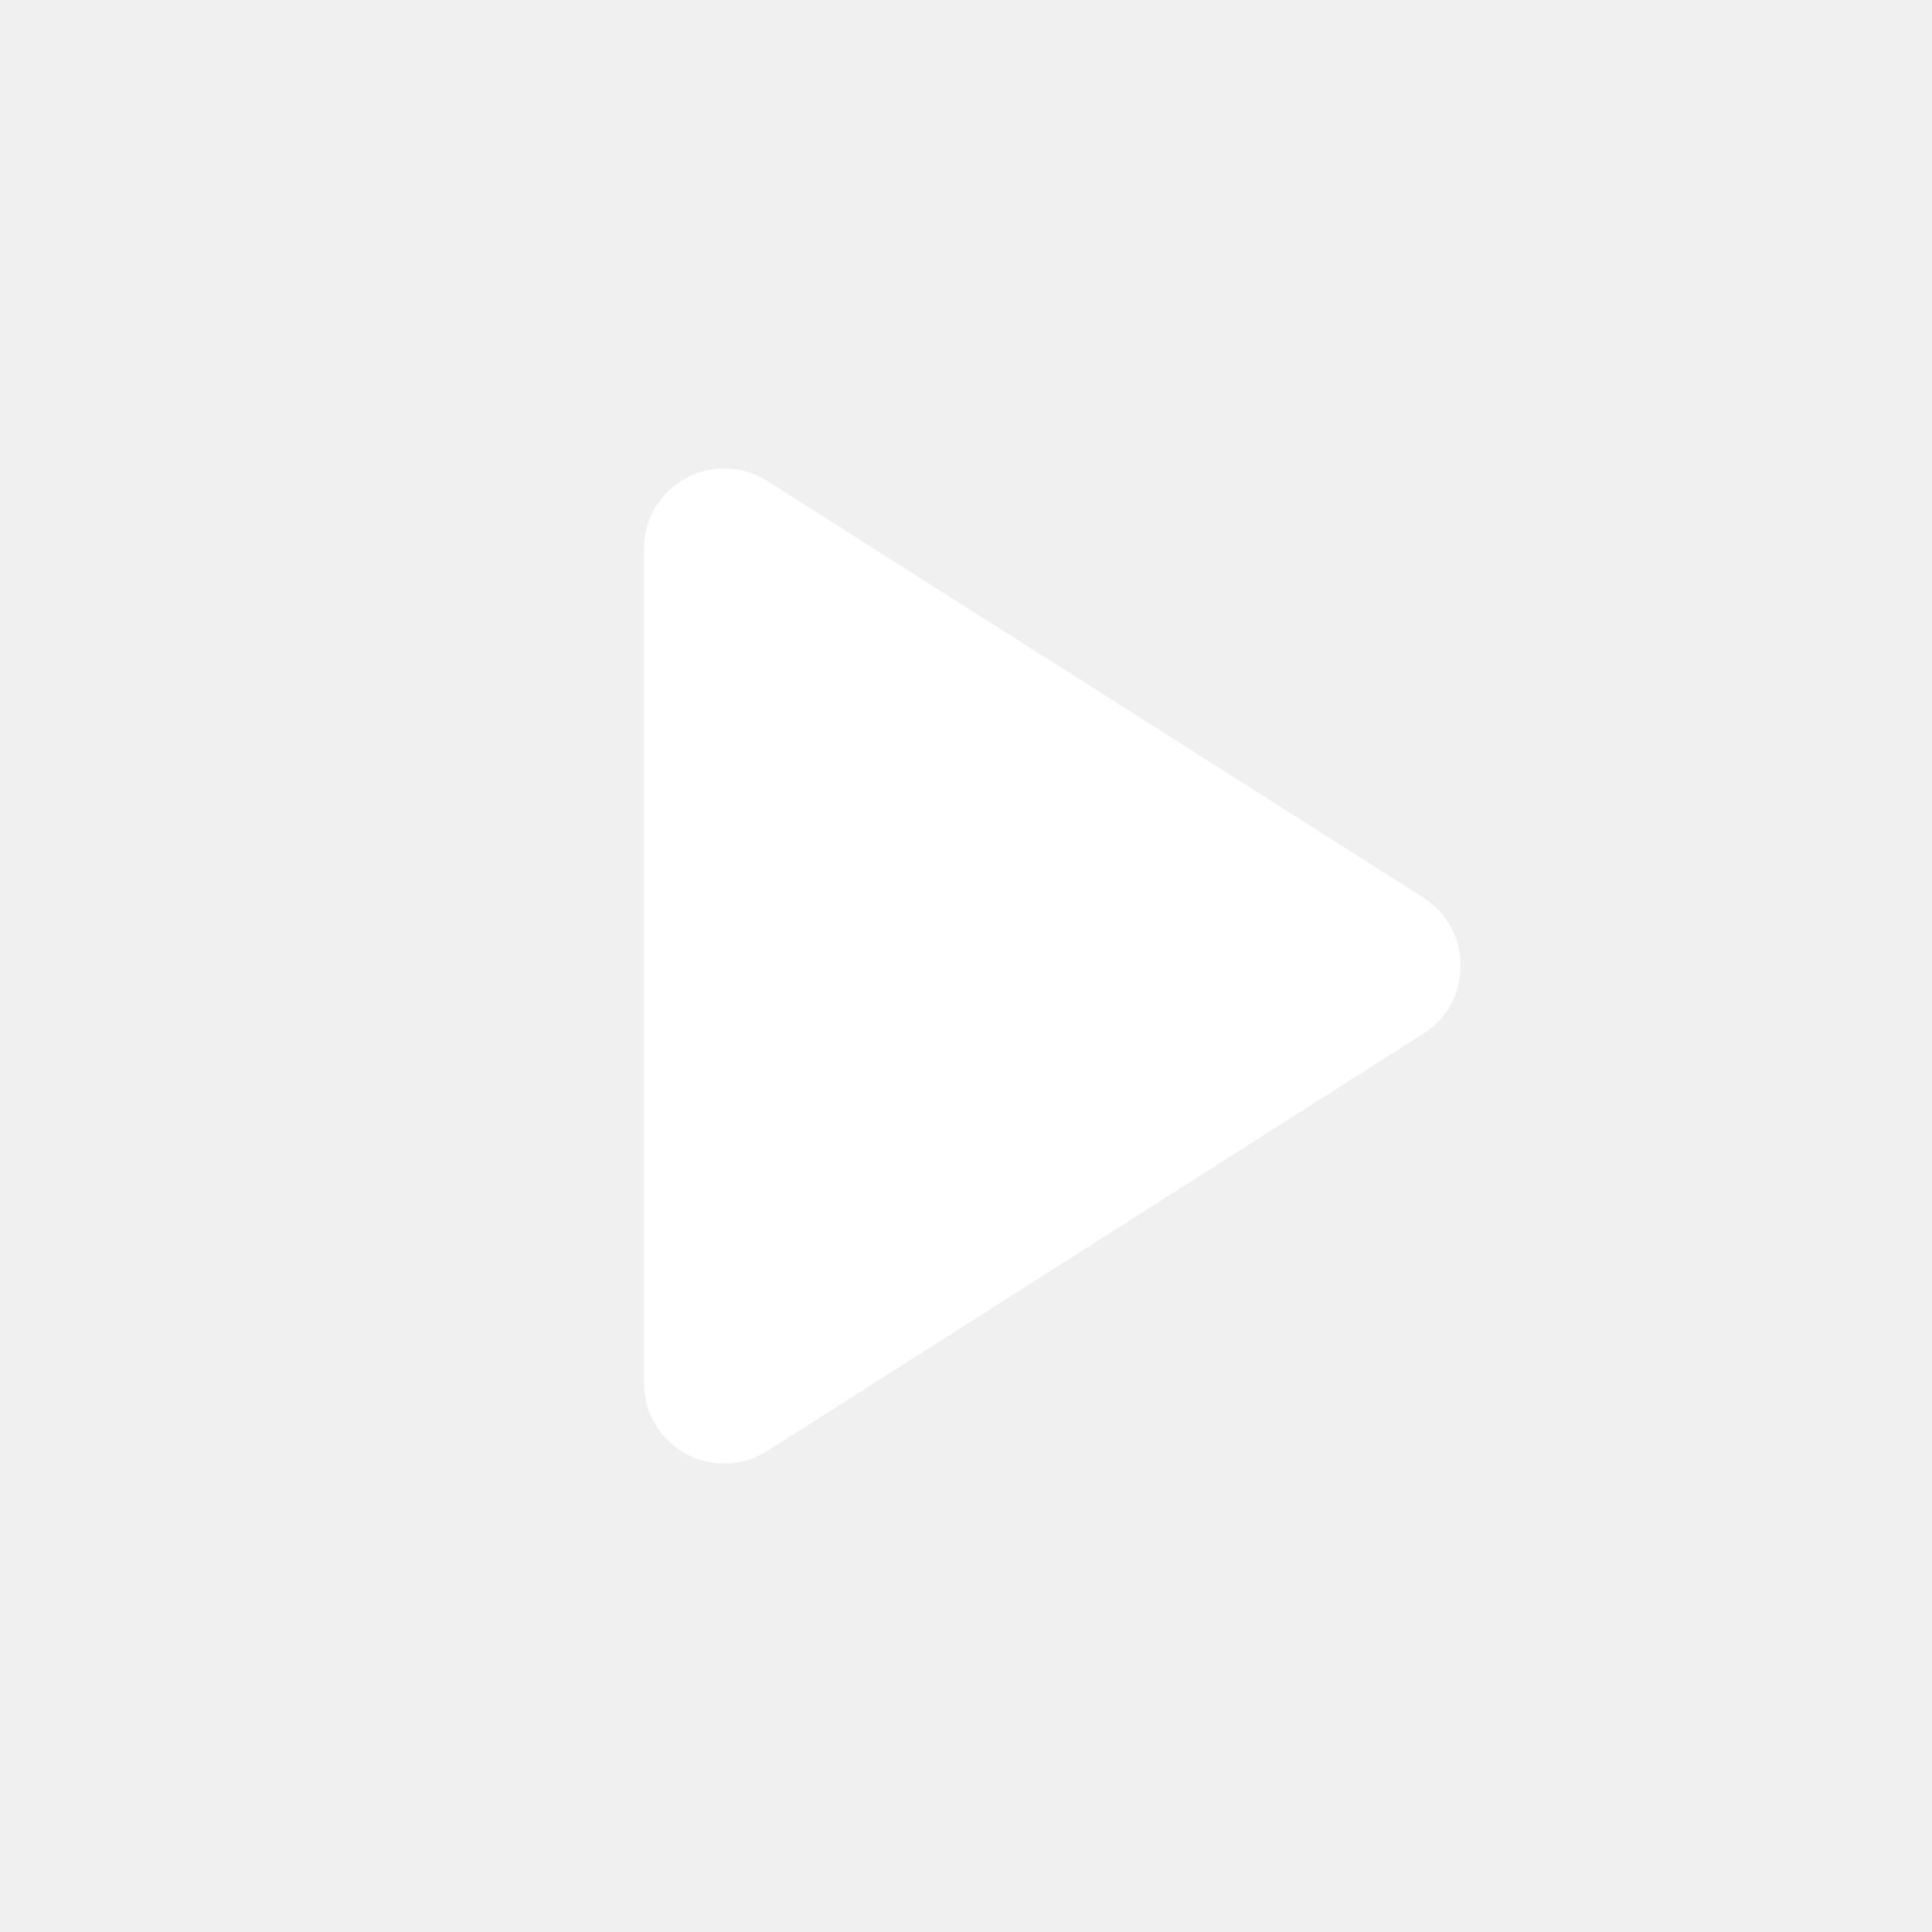
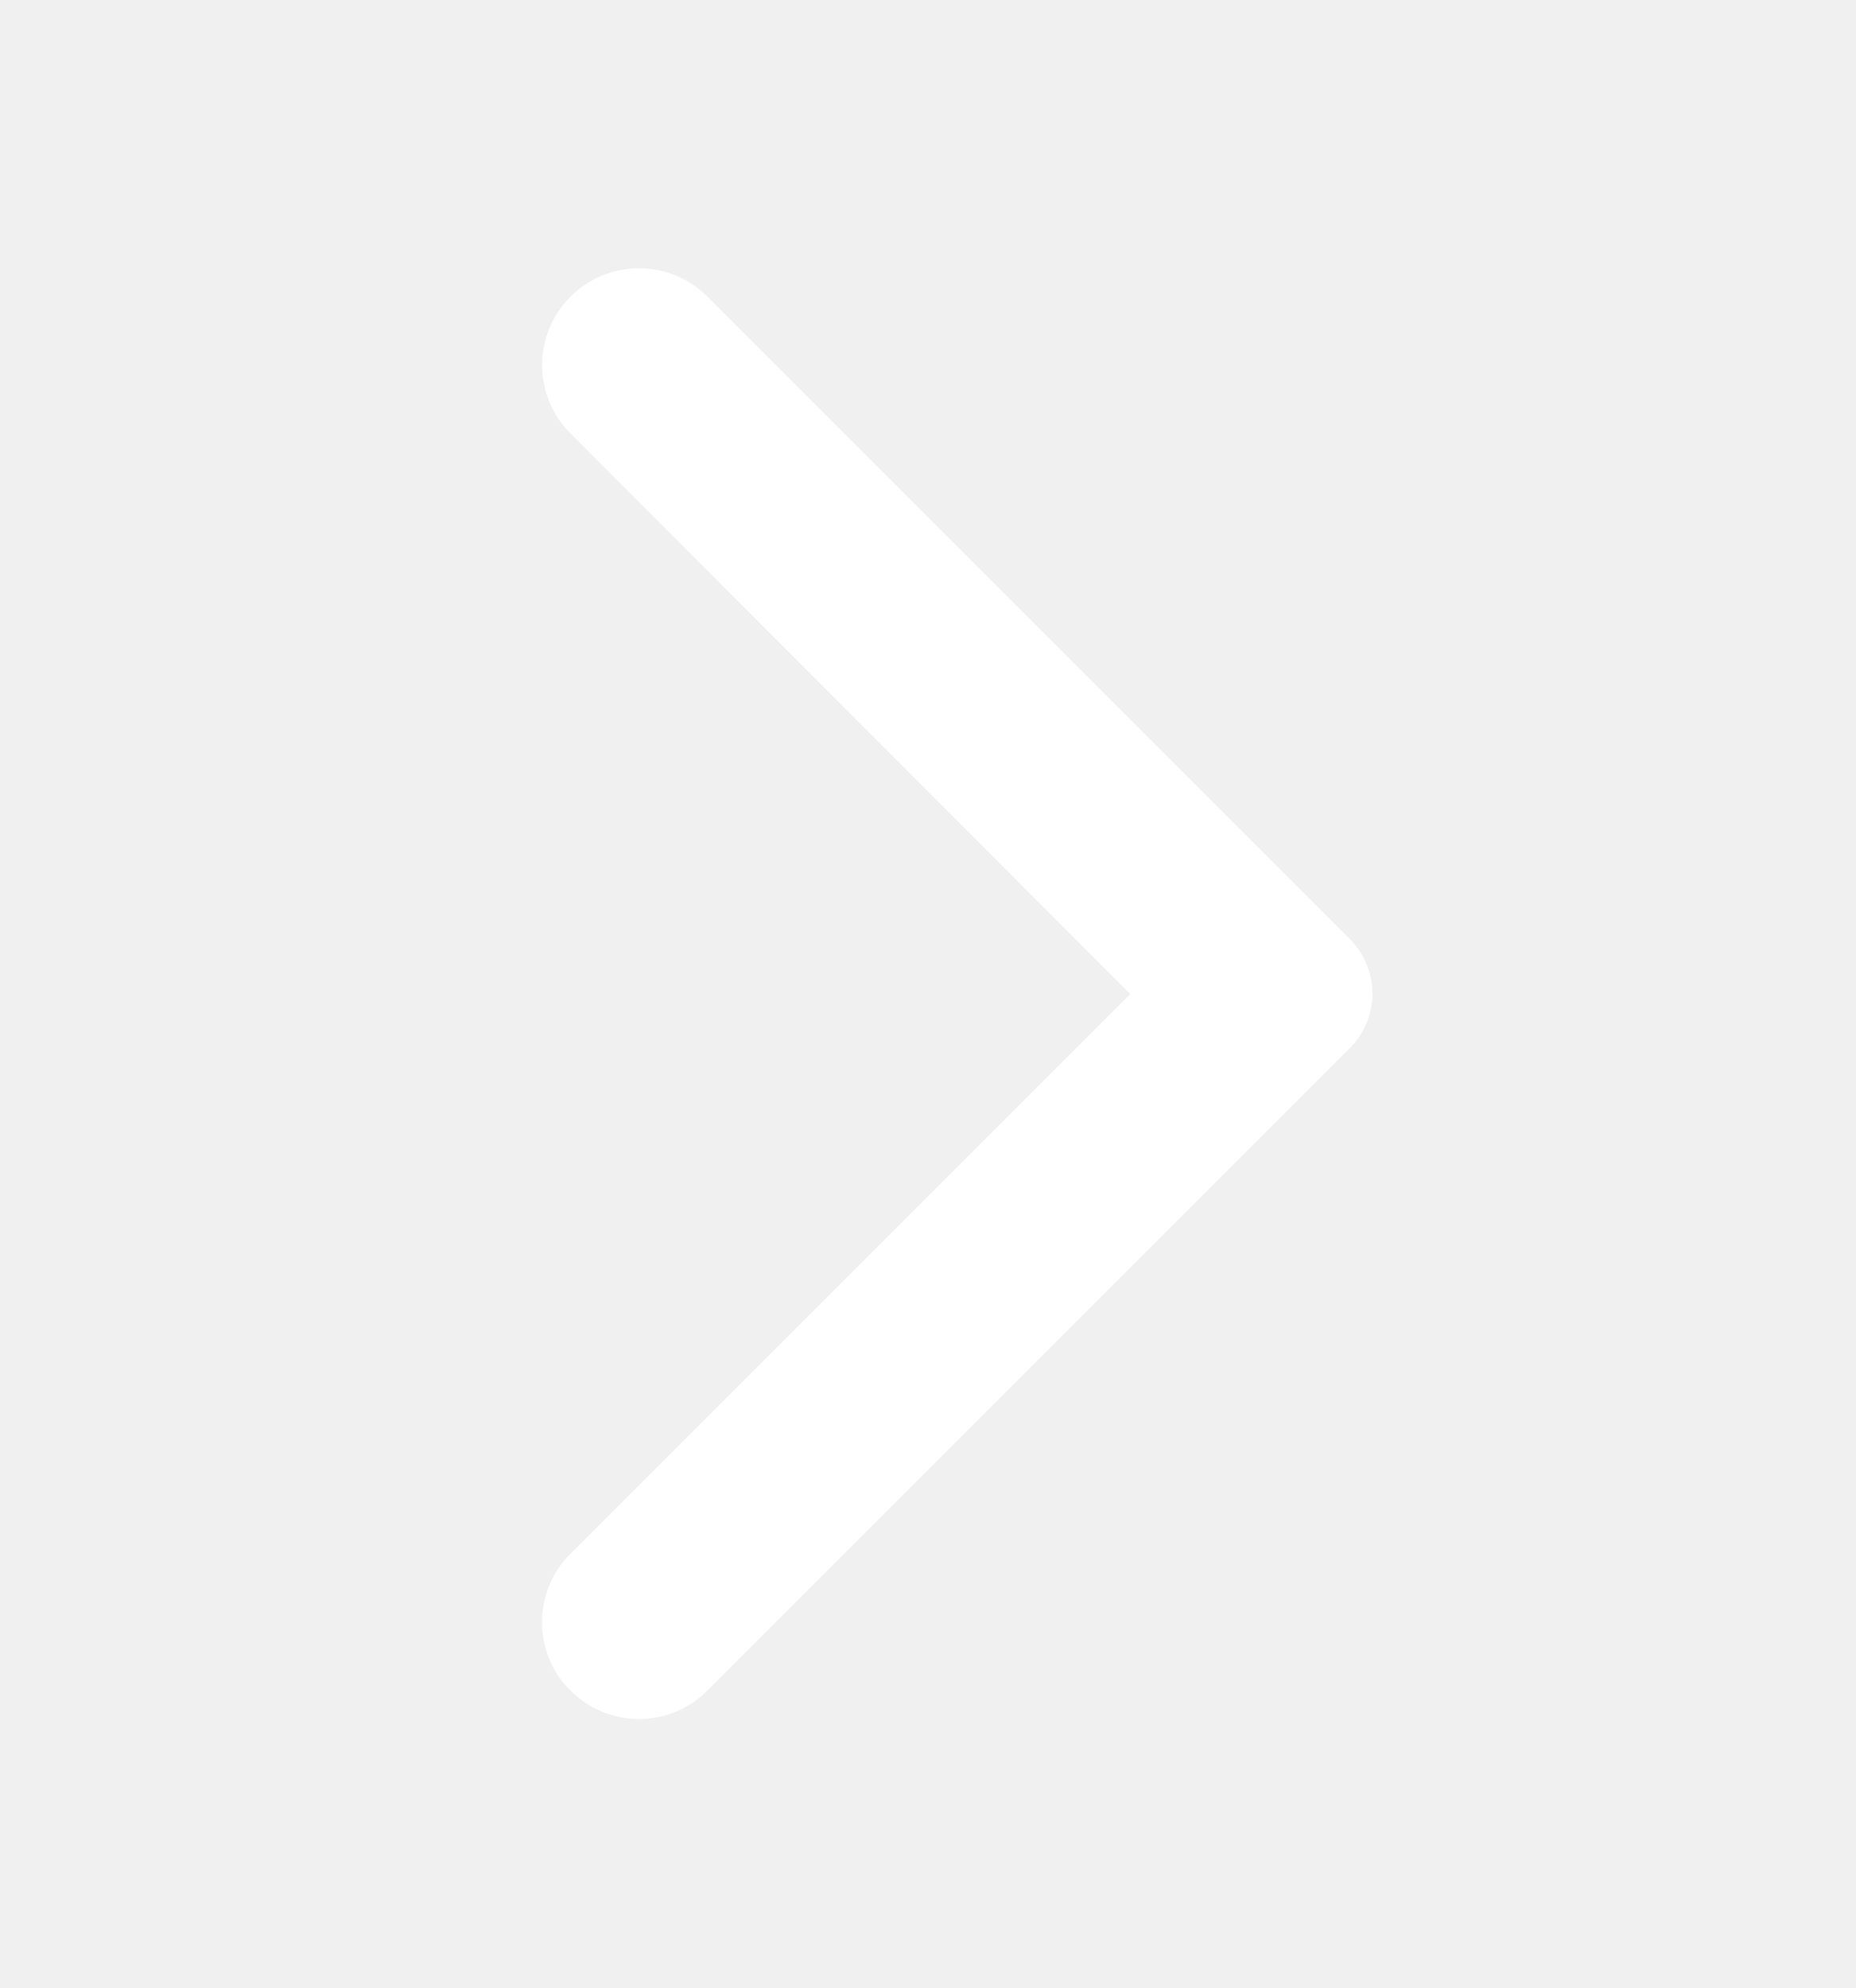
- <svg xmlns="http://www.w3.org/2000/svg" width="16" height="16" viewBox="0 0 16 16" fill="none">
-   <path d="M5.333 4.547V11.453C5.333 11.98 5.913 12.3 6.36 12.013L11.787 8.56C12.2 8.3 12.2 7.7 11.787 7.433L6.36 3.987C5.913 3.7 5.333 4.02 5.333 4.547Z" fill="white" />
+ <svg xmlns="http://www.w3.org/2000/svg" width="14" height="15" viewBox="0 0 14 15" fill="none">
+   <g clip-path="url(#clip0_1815_4790)">
+     <path d="M4.305 12.756C4.591 13.042 5.052 13.042 5.337 12.756L10.185 7.908C10.412 7.681 10.412 7.313 10.185 7.086L5.337 2.238C5.052 1.953 4.591 1.953 4.305 2.238C4.019 2.524 4.019 2.985 4.305 3.271L8.528 7.5L4.299 11.729C4.019 12.009 4.019 12.476 4.305 12.756V12.756Z" fill="white" />
+   </g>
+   <defs>
+     <clipPath id="clip0_1815_4790">
+       <rect width="14" height="14" fill="white" transform="translate(0 0.5)" />
+     </clipPath>
+   </defs>
</svg>
